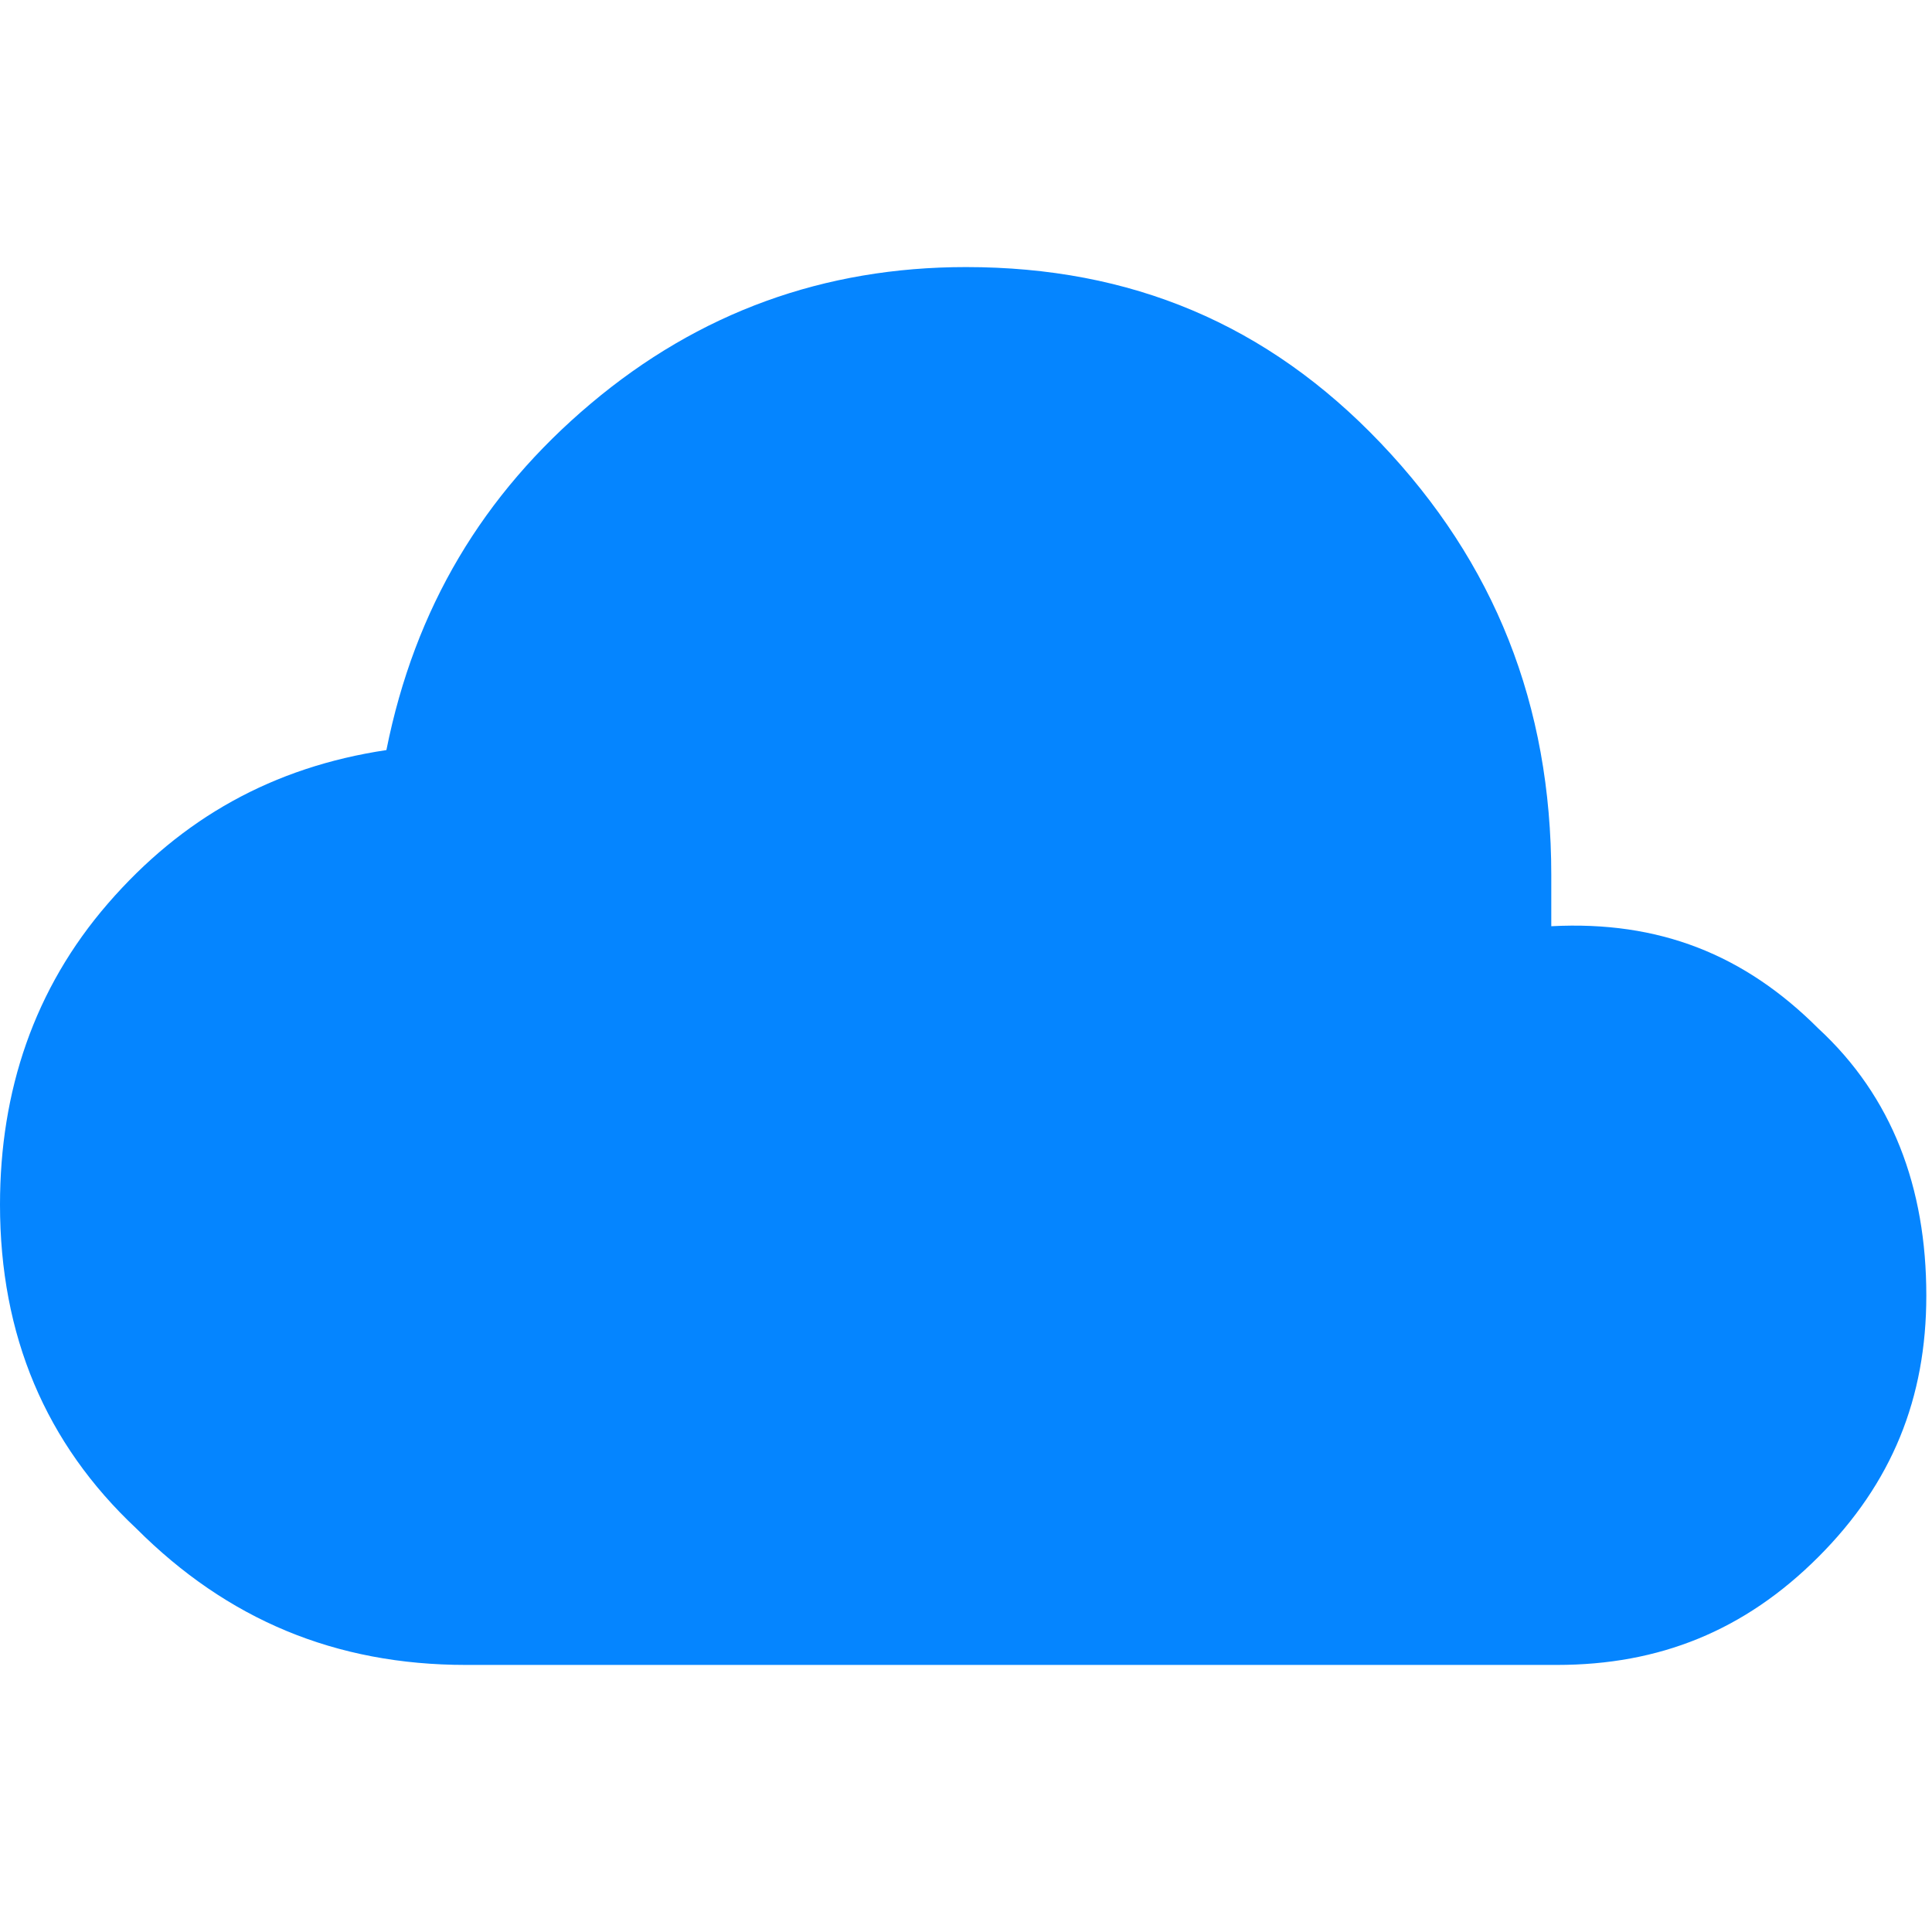
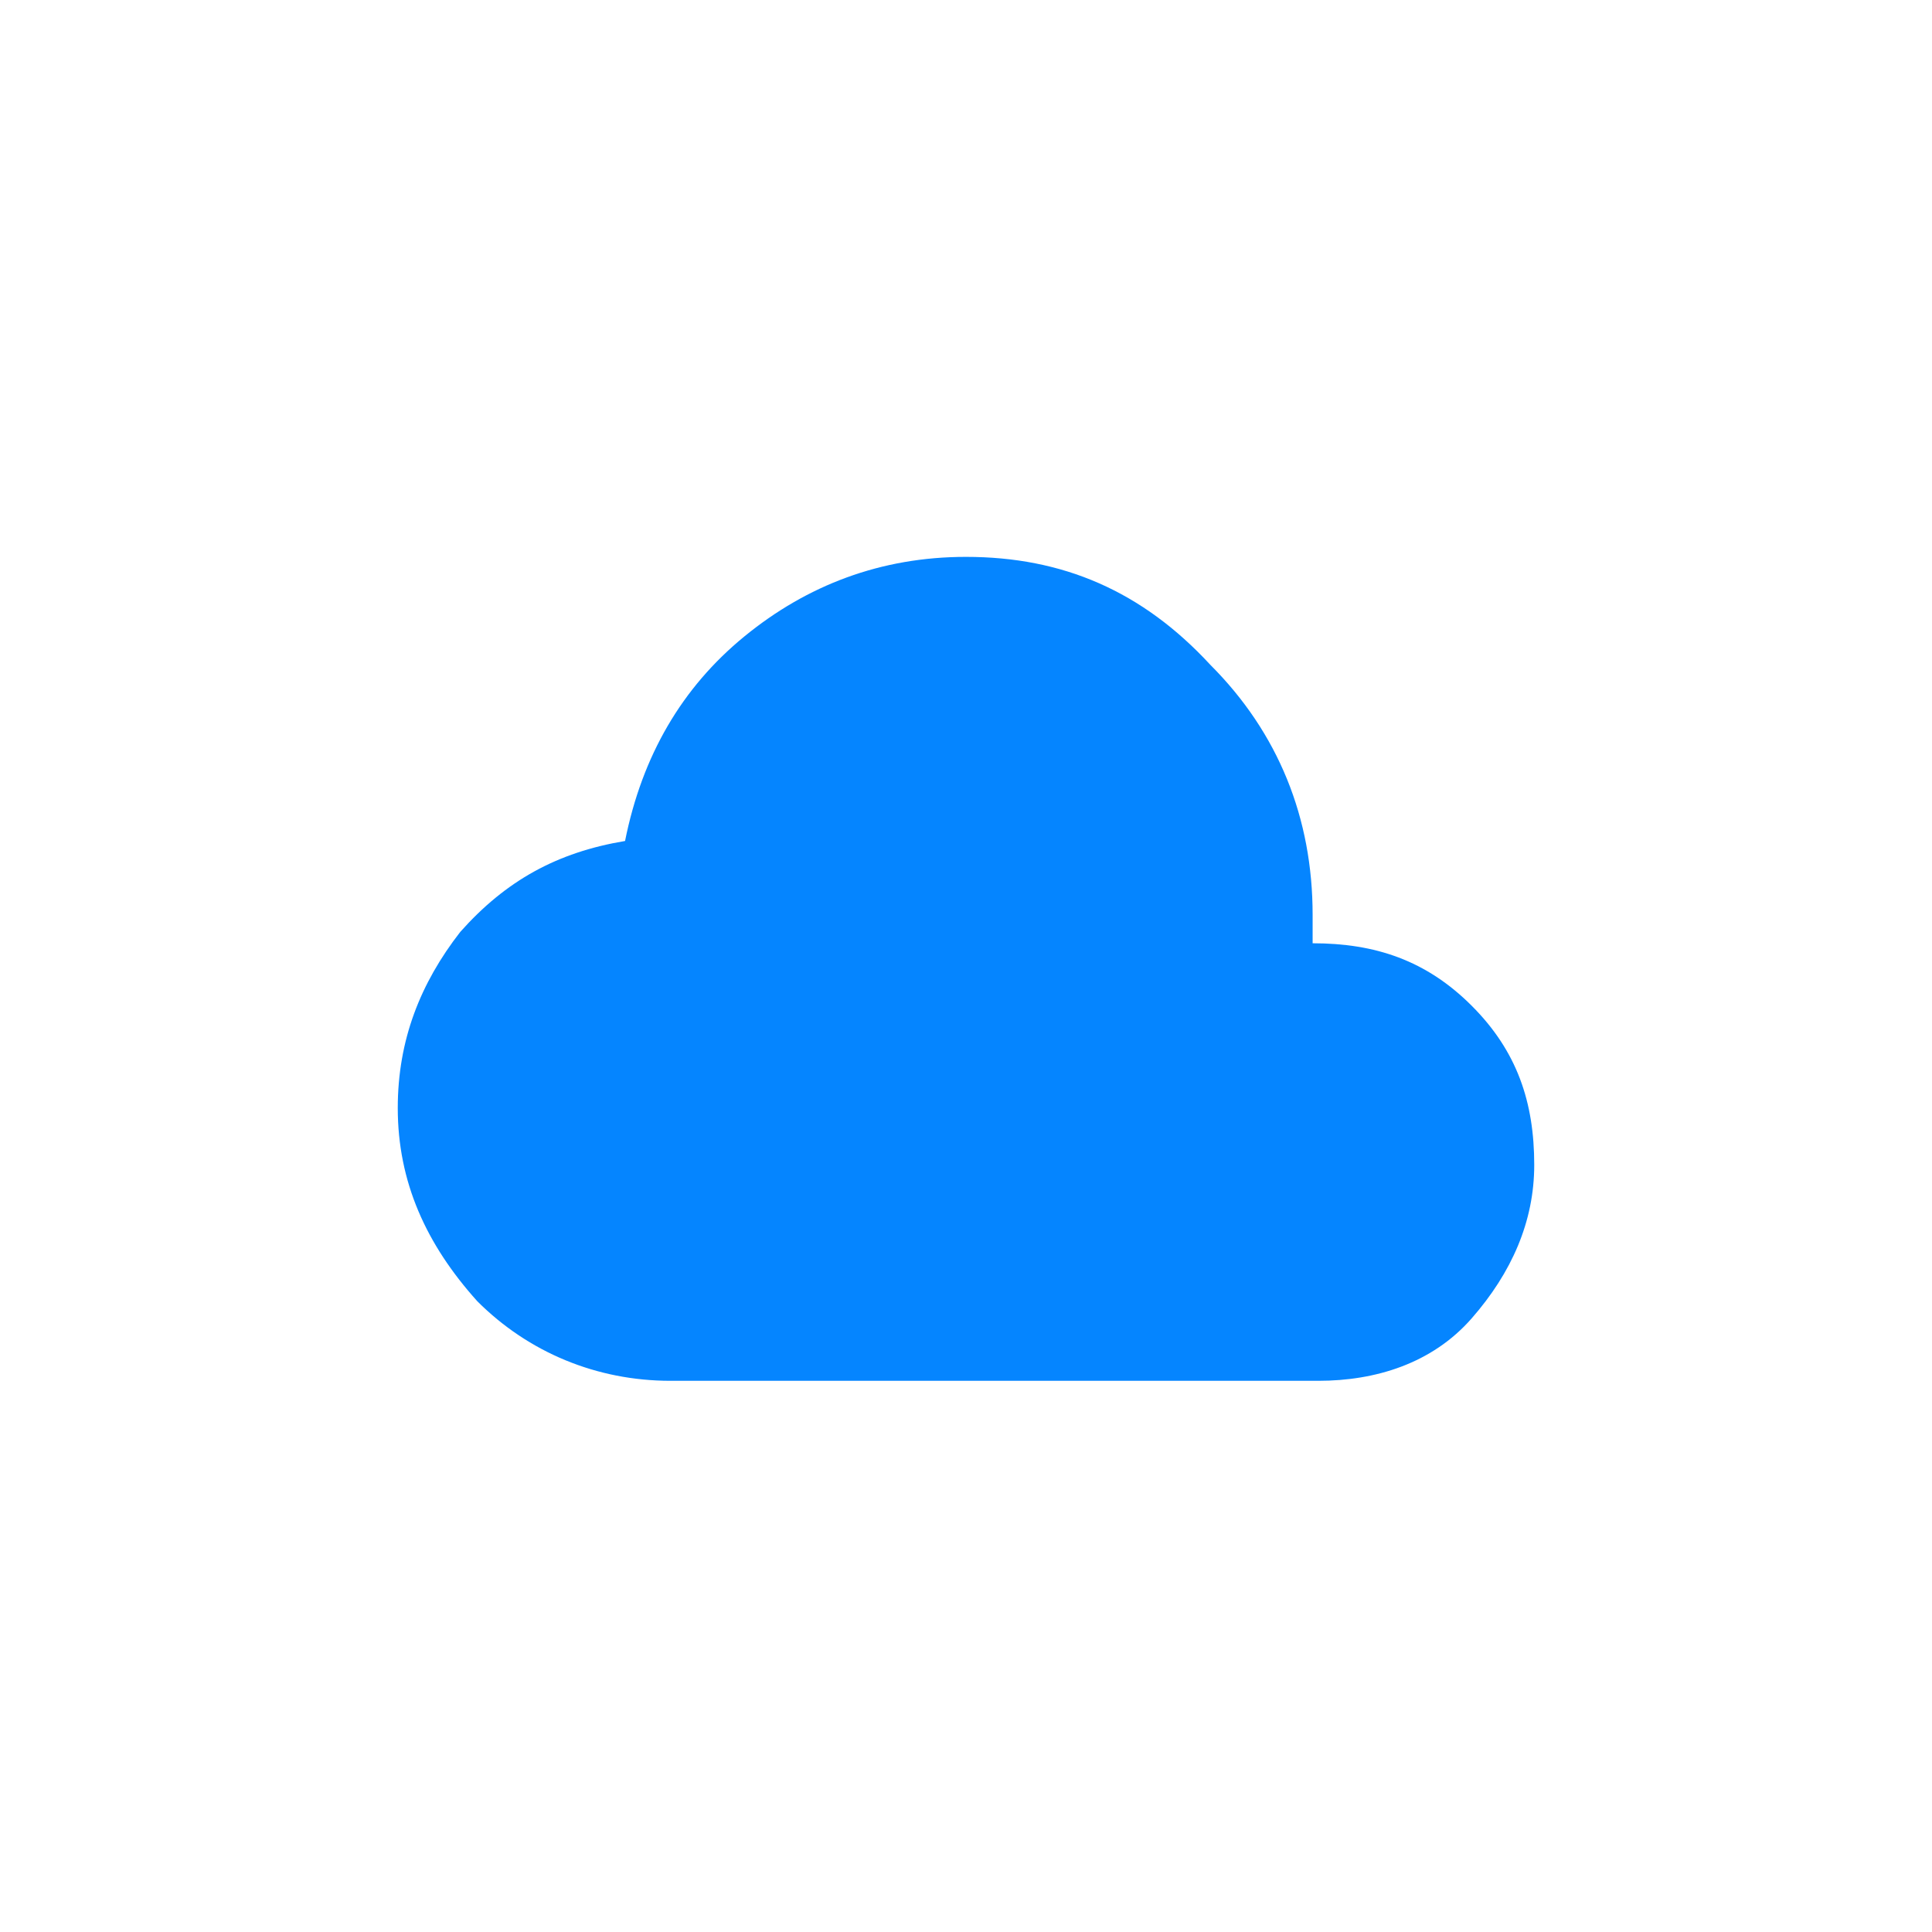
<svg xmlns="http://www.w3.org/2000/svg" version="1.1" id="Layer_1" x="0px" y="0px" viewBox="0 0 34 34" style="enable-background:new 0 0 34 34;" xml:space="preserve">
  <style type="text/css">
	.st0{fill:#0585FF;}
</style>
-   <path class="st0" d="M8.2,29.3c-2.3,0-4.2-0.8-5.8-2.4C0.8,25.4,0,23.5,0,21.2c0-2,0.6-3.8,1.9-5.3s2.9-2.4,4.9-2.7  c0.5-2.5,1.7-4.5,3.6-6.1s4.1-2.4,6.6-2.4c2.9,0,5.3,1,7.3,3.1s3,4.6,3,7.6v0.9c1.9-0.1,3.4,0.5,4.7,1.8c1.3,1.2,1.9,2.8,1.9,4.7  c0,1.8-0.6,3.3-1.9,4.6c-1.3,1.3-2.8,1.9-4.6,1.9H8.2z" />
+   <path class="st0" d="M11.8,24.3c-1.3,0-2.5-0.5-3.4-1.4C7.5,21.9,7,20.8,7,19.5c0-1.2,0.4-2.2,1.1-3.1c0.8-0.9,1.7-1.4,2.9-1.6  c0.3-1.5,1-2.7,2.1-3.6s2.4-1.4,3.9-1.4c1.7,0,3.1,0.6,4.3,1.9c1.2,1.2,1.8,2.7,1.8,4.4v0.5c1.1,0,2,0.3,2.8,1.1s1.1,1.7,1.1,2.8  c0,1-0.4,1.9-1.1,2.7s-1.7,1.1-2.7,1.1H11.8z" />
</svg>
